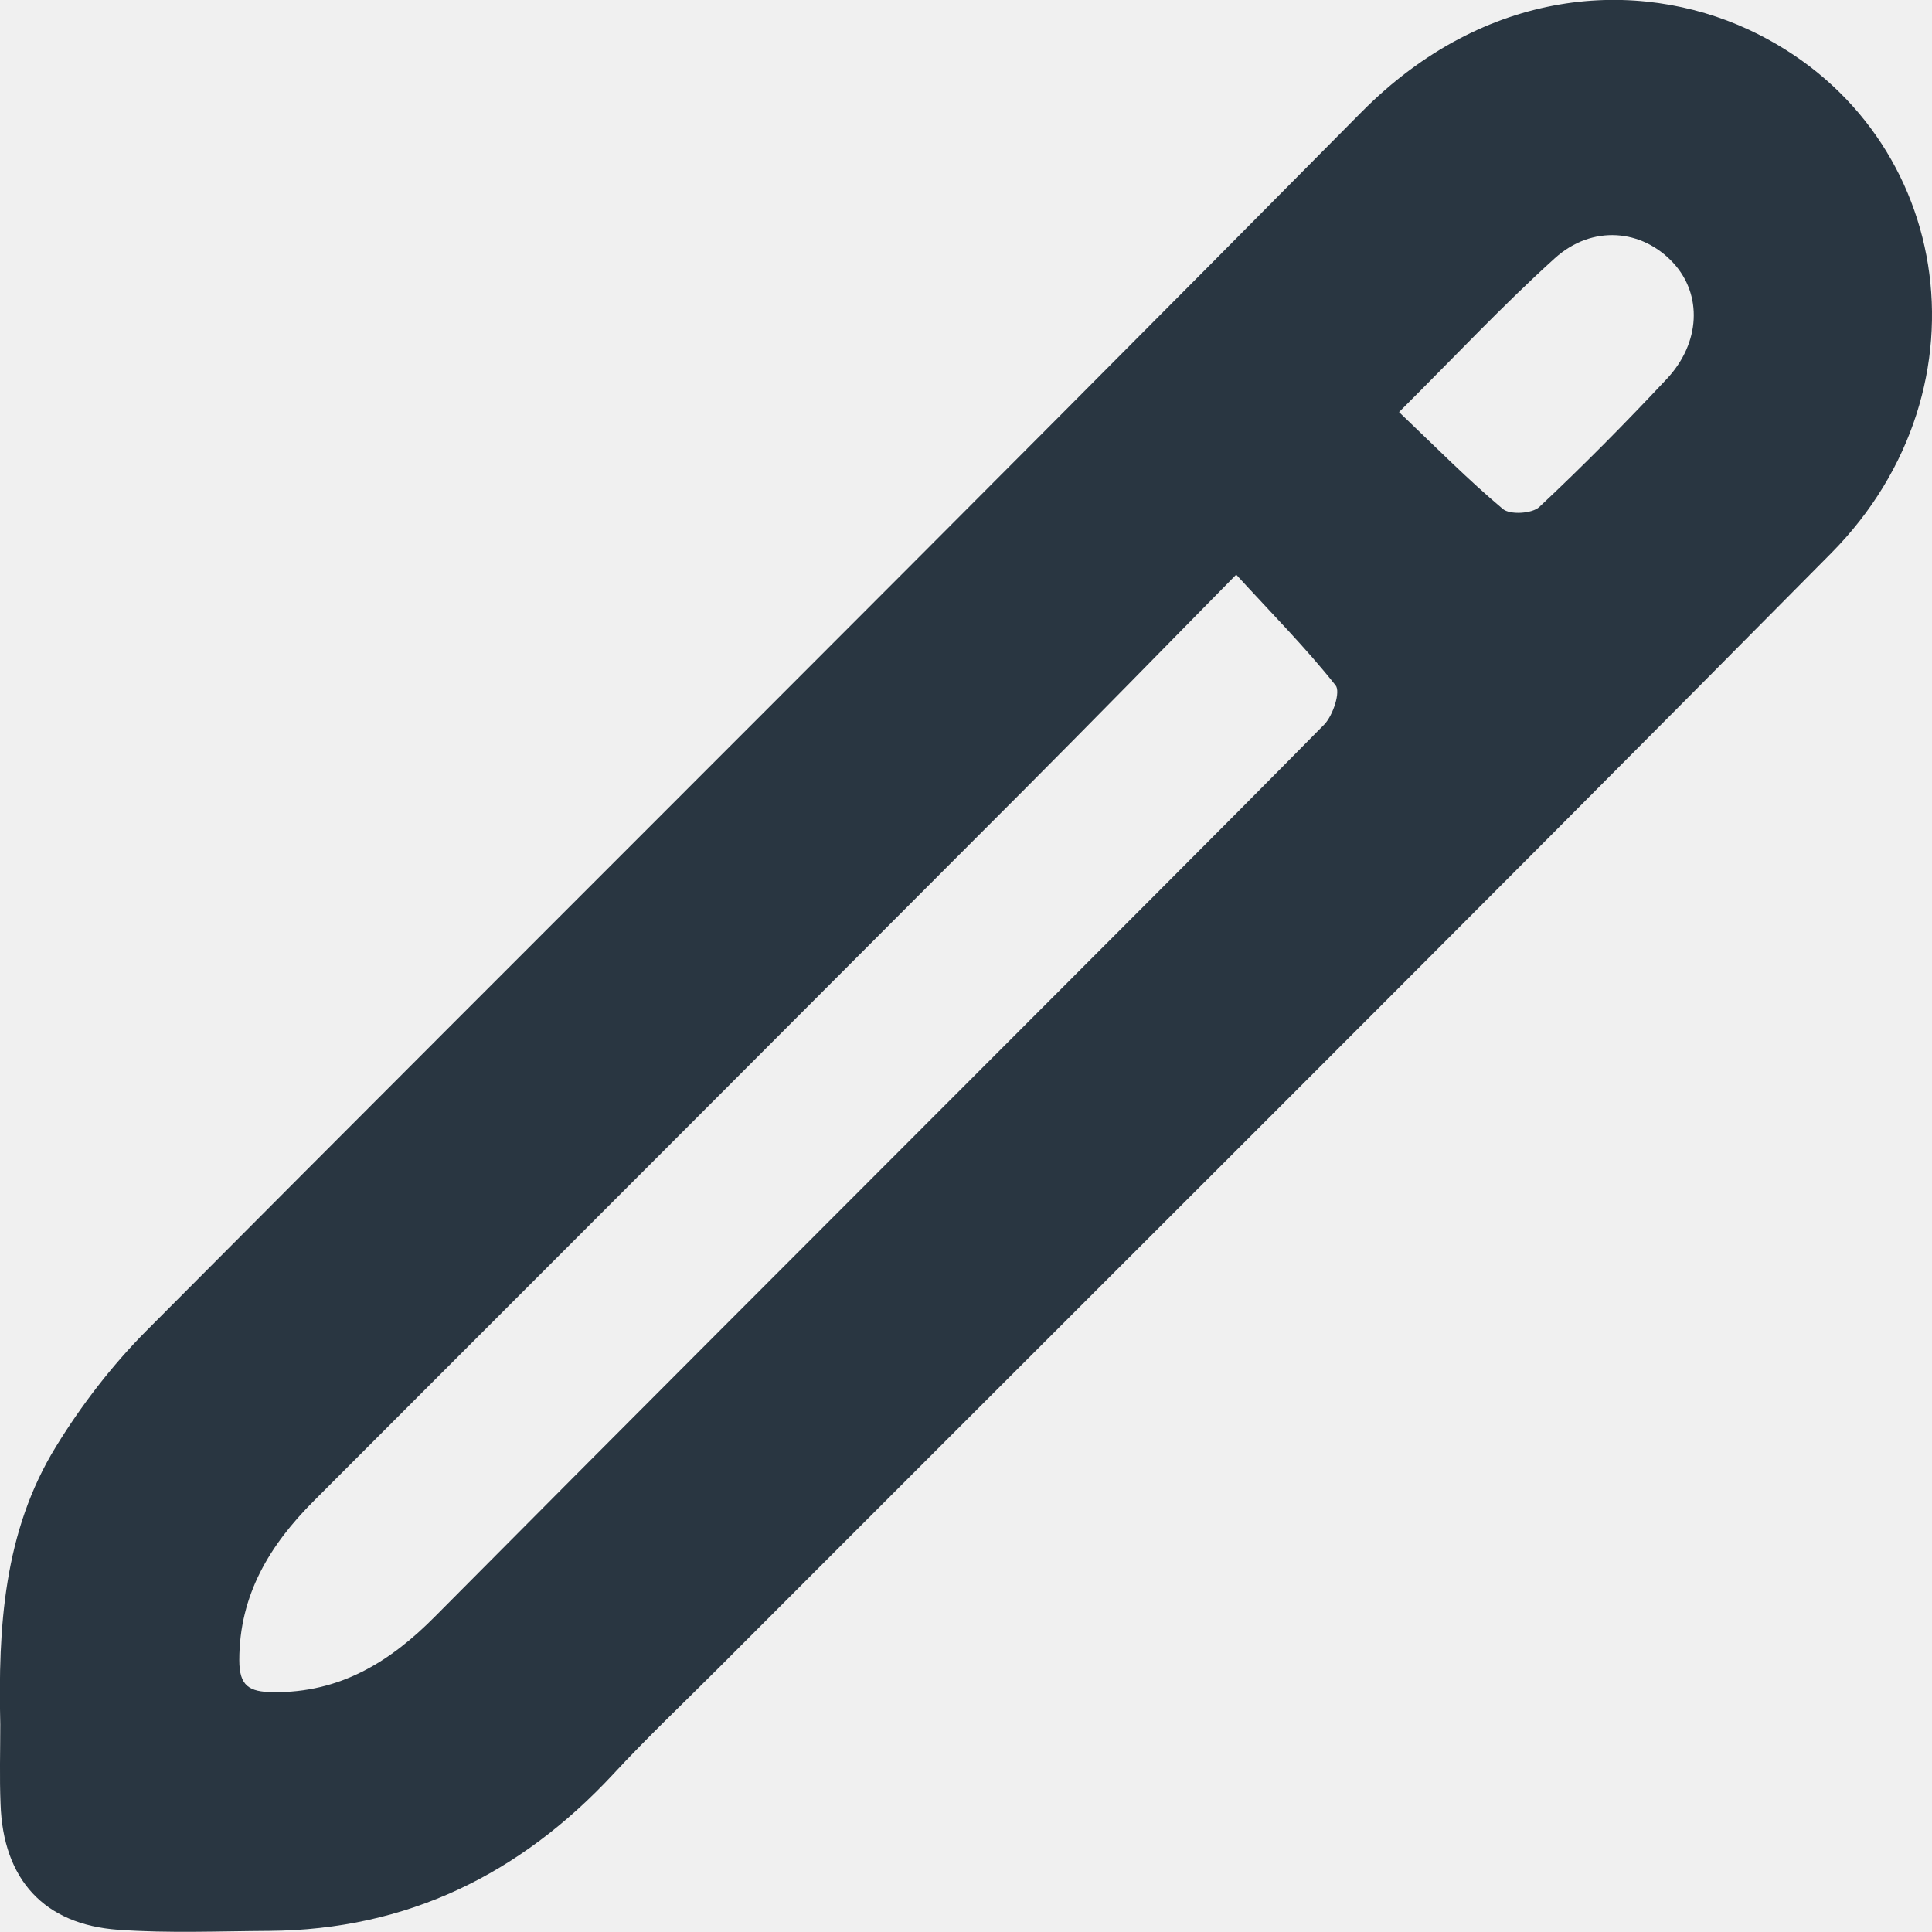
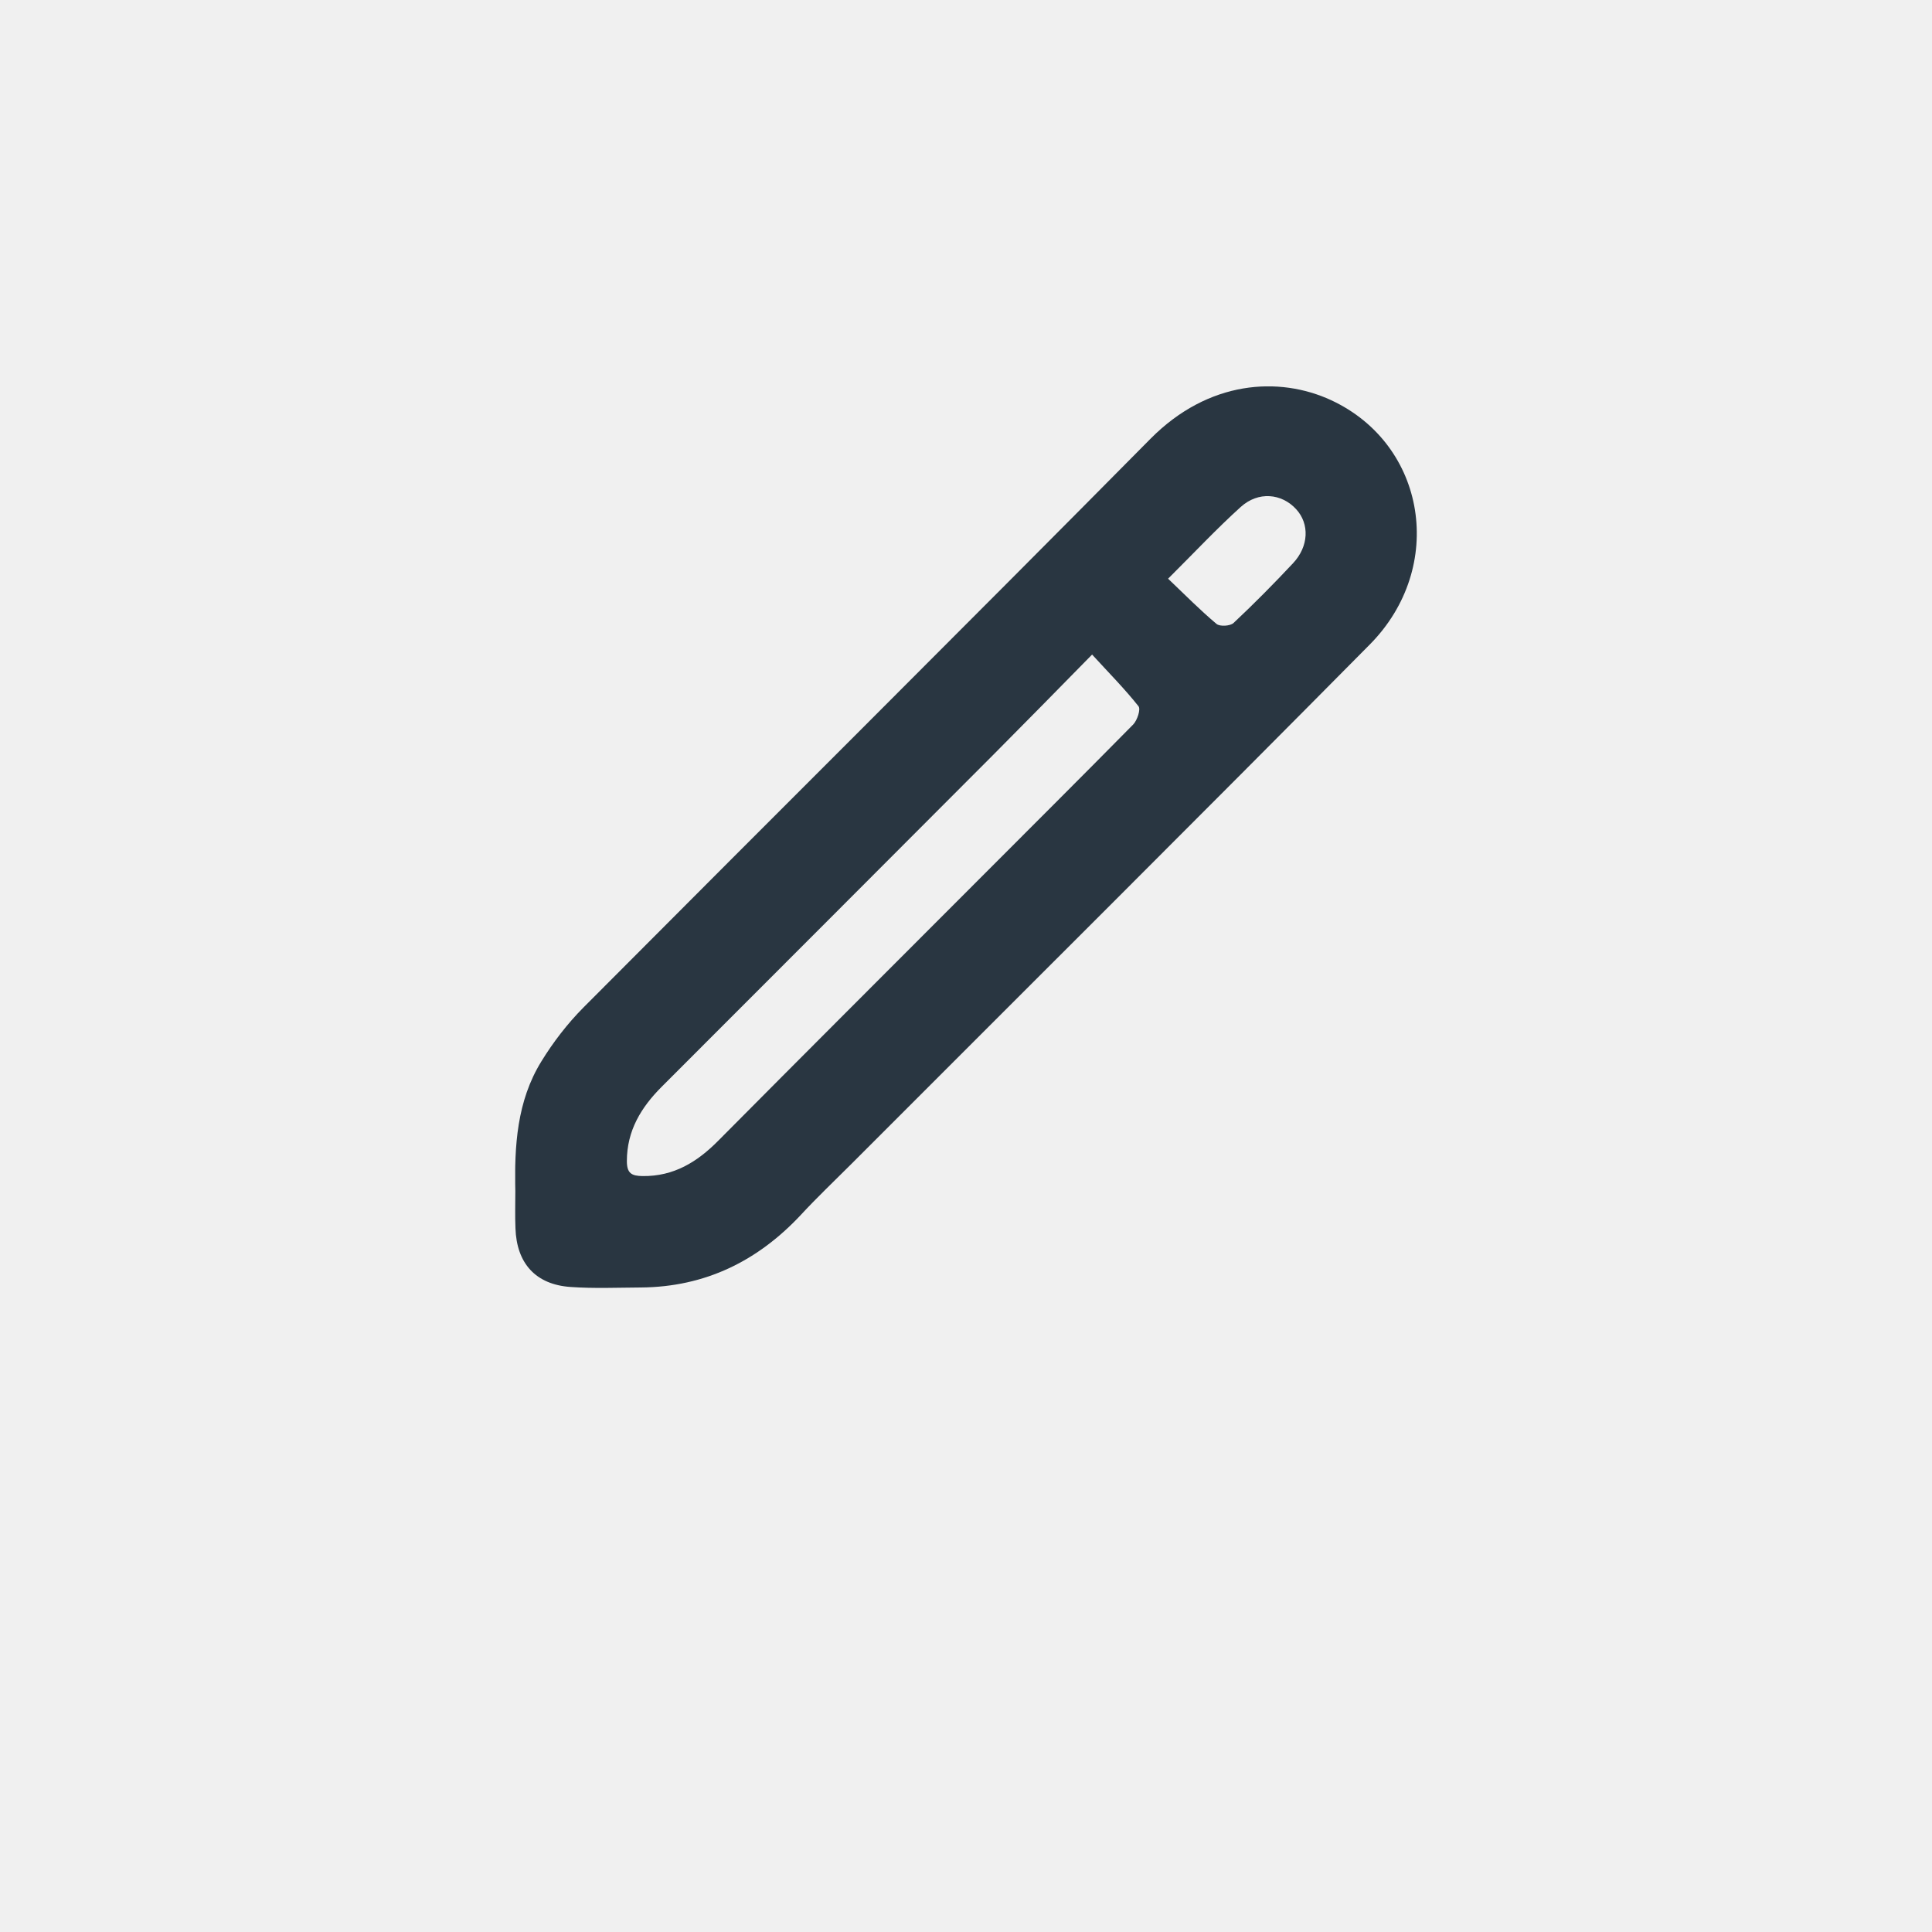
- <svg xmlns="http://www.w3.org/2000/svg" width="7" height="7" viewBox="0 0 7 7" fill="none">
+ <svg xmlns="http://www.w3.org/2000/svg" width="7" height="7" viewBox="0 -3 7 15" fill="none">
  <g clip-path="url(#clip0_338_117)">
    <path d="M0.001 6.248C-0.007 5.898 0.013 5.549 0.203 5.241C0.295 5.091 0.406 4.947 0.53 4.822C1.996 3.349 3.471 1.884 4.933 0.406C5.383 -0.048 5.931 -0.08 6.335 0.107C7.075 0.451 7.23 1.403 6.635 2.004C5.298 3.355 3.95 4.695 2.607 6.04C2.478 6.169 2.345 6.295 2.221 6.429C1.884 6.791 1.475 6.992 0.976 6.996C0.794 6.997 0.611 7.005 0.429 6.992C0.159 6.973 0.011 6.809 0.002 6.536C-0.002 6.44 0.001 6.344 0.001 6.248V6.248ZM4.479 2.082C4.202 2.364 3.959 2.612 3.714 2.858C2.856 3.718 1.997 4.578 1.138 5.437C0.978 5.597 0.867 5.778 0.867 6.015C0.867 6.109 0.903 6.13 0.989 6.131C1.231 6.134 1.413 6.022 1.577 5.856C2.24 5.188 2.906 4.523 3.571 3.857C3.981 3.446 4.392 3.037 4.799 2.624C4.83 2.591 4.858 2.506 4.839 2.483C4.732 2.348 4.61 2.225 4.479 2.082H4.479ZM5.069 1.493C5.205 1.623 5.32 1.739 5.445 1.844C5.471 1.866 5.551 1.861 5.577 1.837C5.736 1.688 5.89 1.532 6.039 1.373C6.162 1.242 6.168 1.067 6.063 0.953C5.95 0.83 5.769 0.813 5.633 0.936C5.445 1.106 5.271 1.292 5.069 1.493Z" fill="#293641" />
  </g>
  <defs>
    <clipPath id="clip0_338_117">
      <rect width="7" height="7" fill="white" />
    </clipPath>
  </defs>
</svg>
